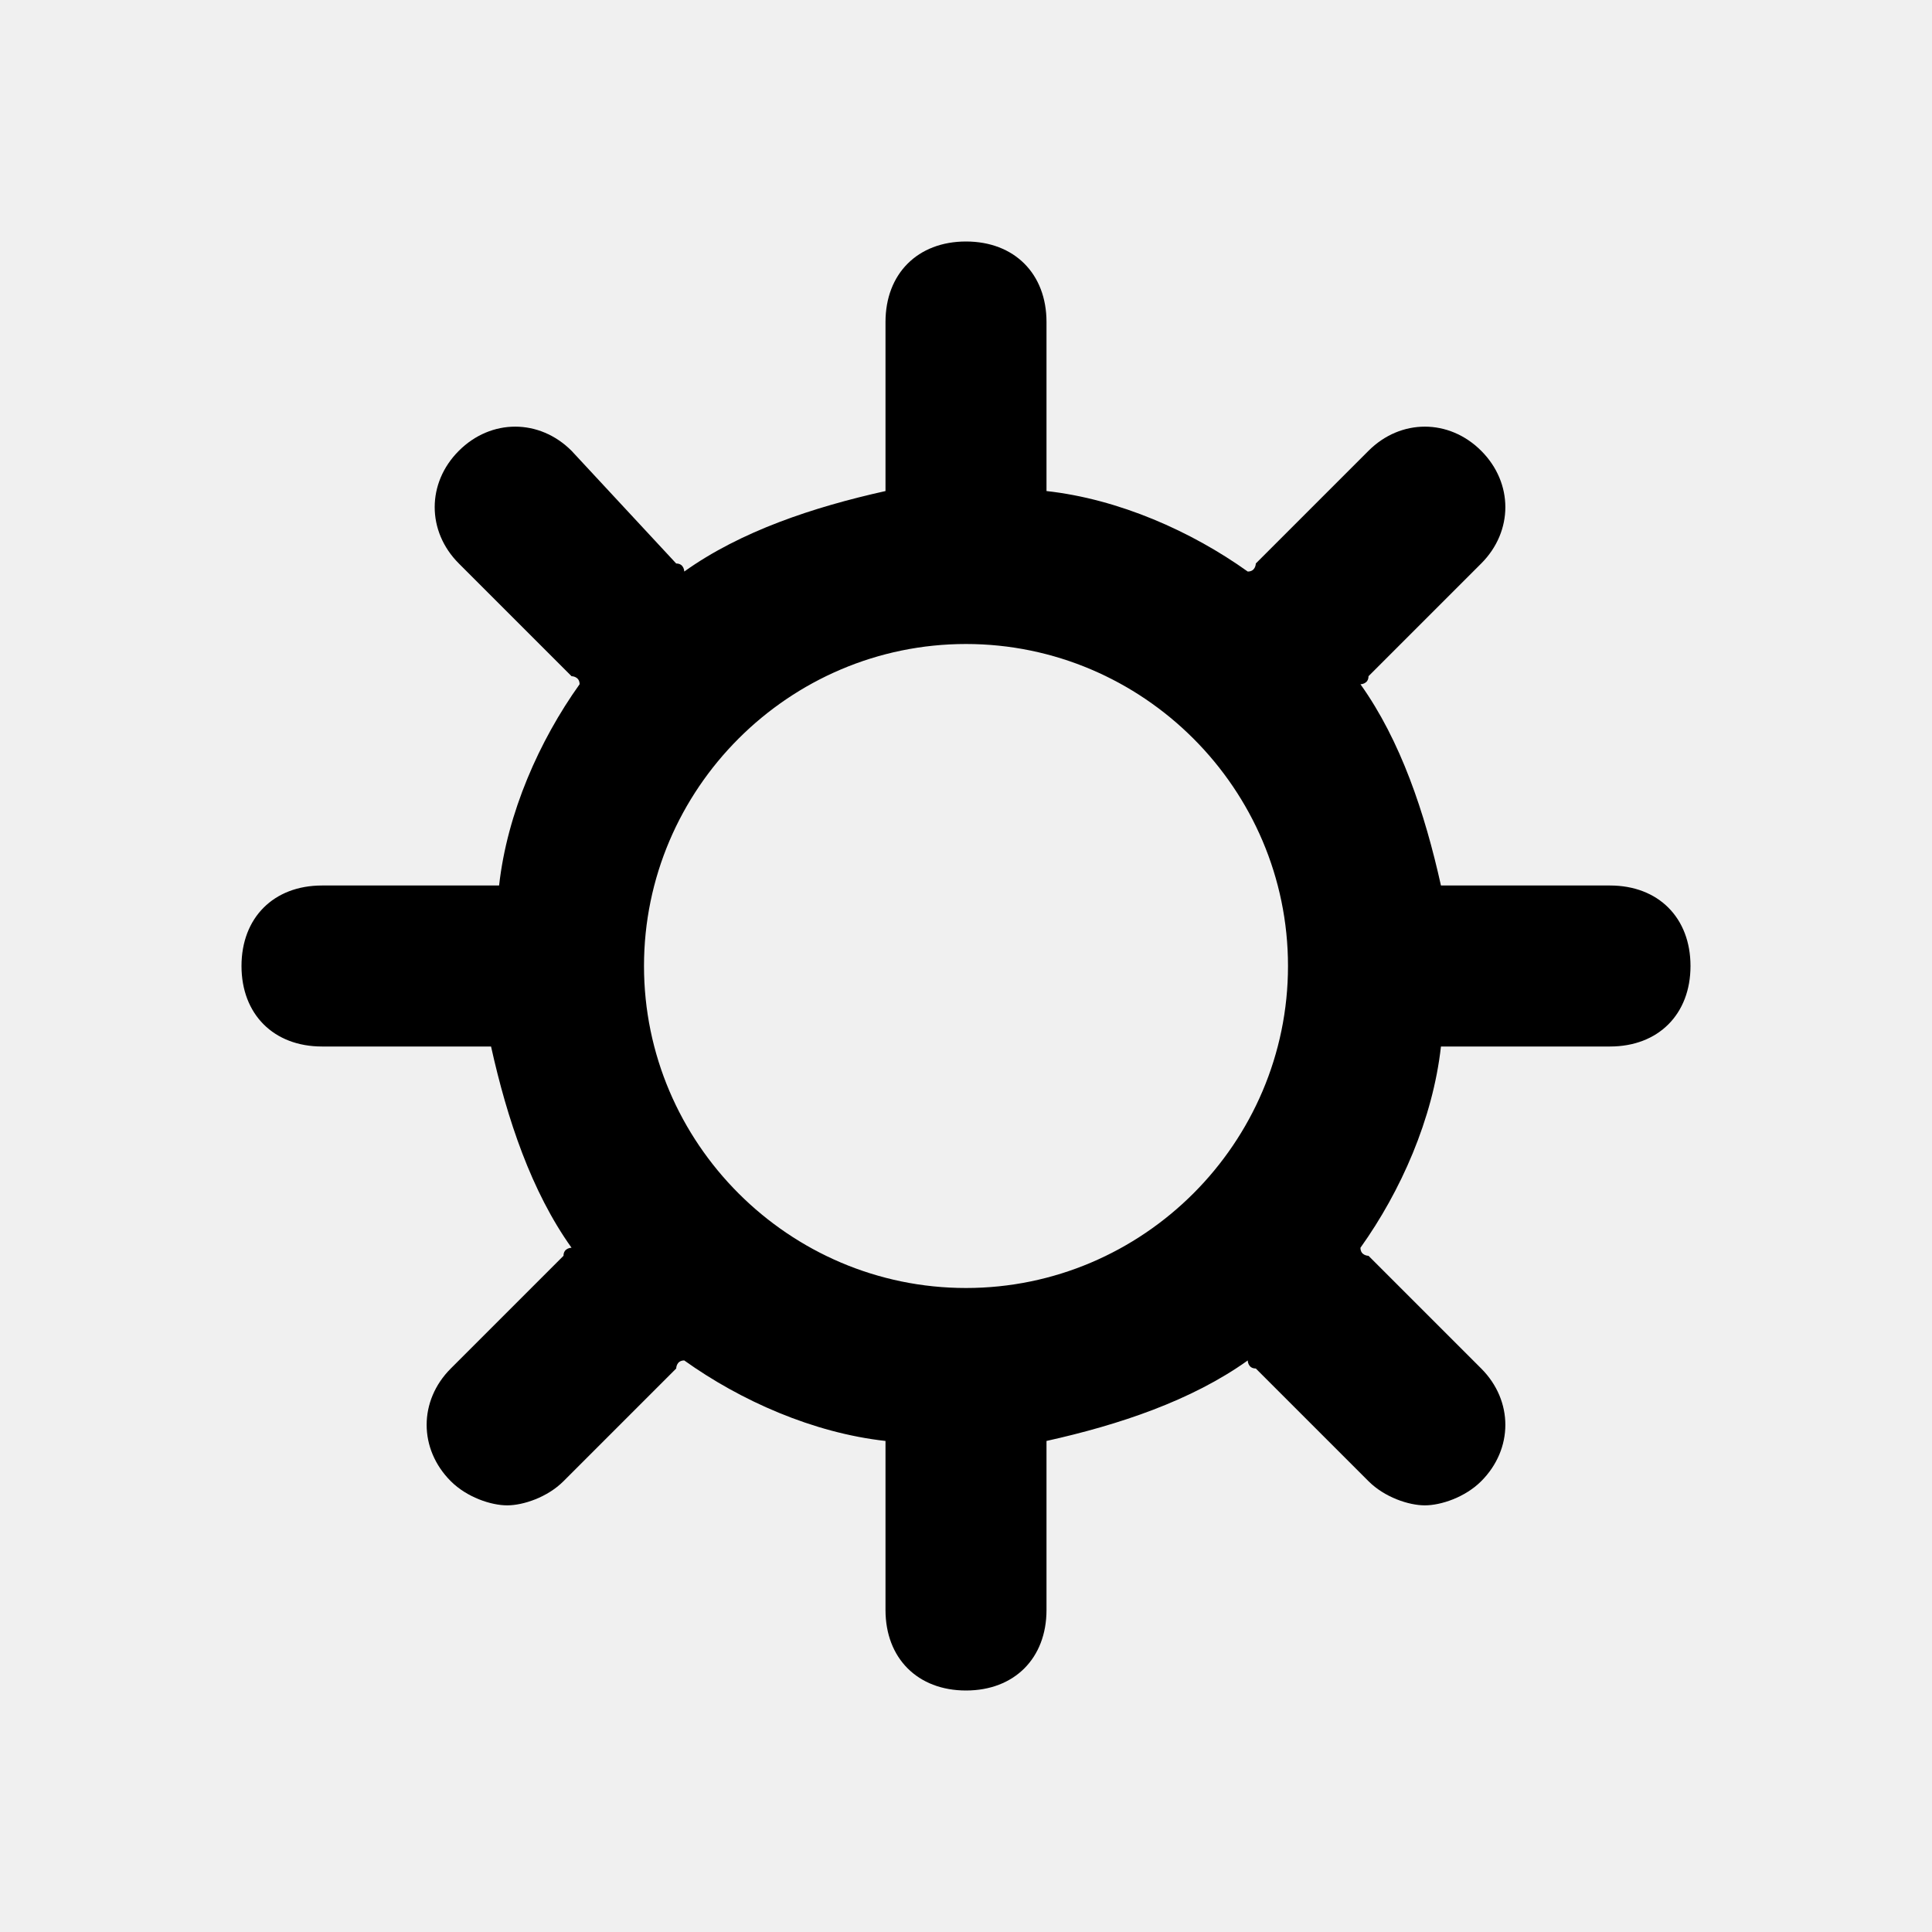
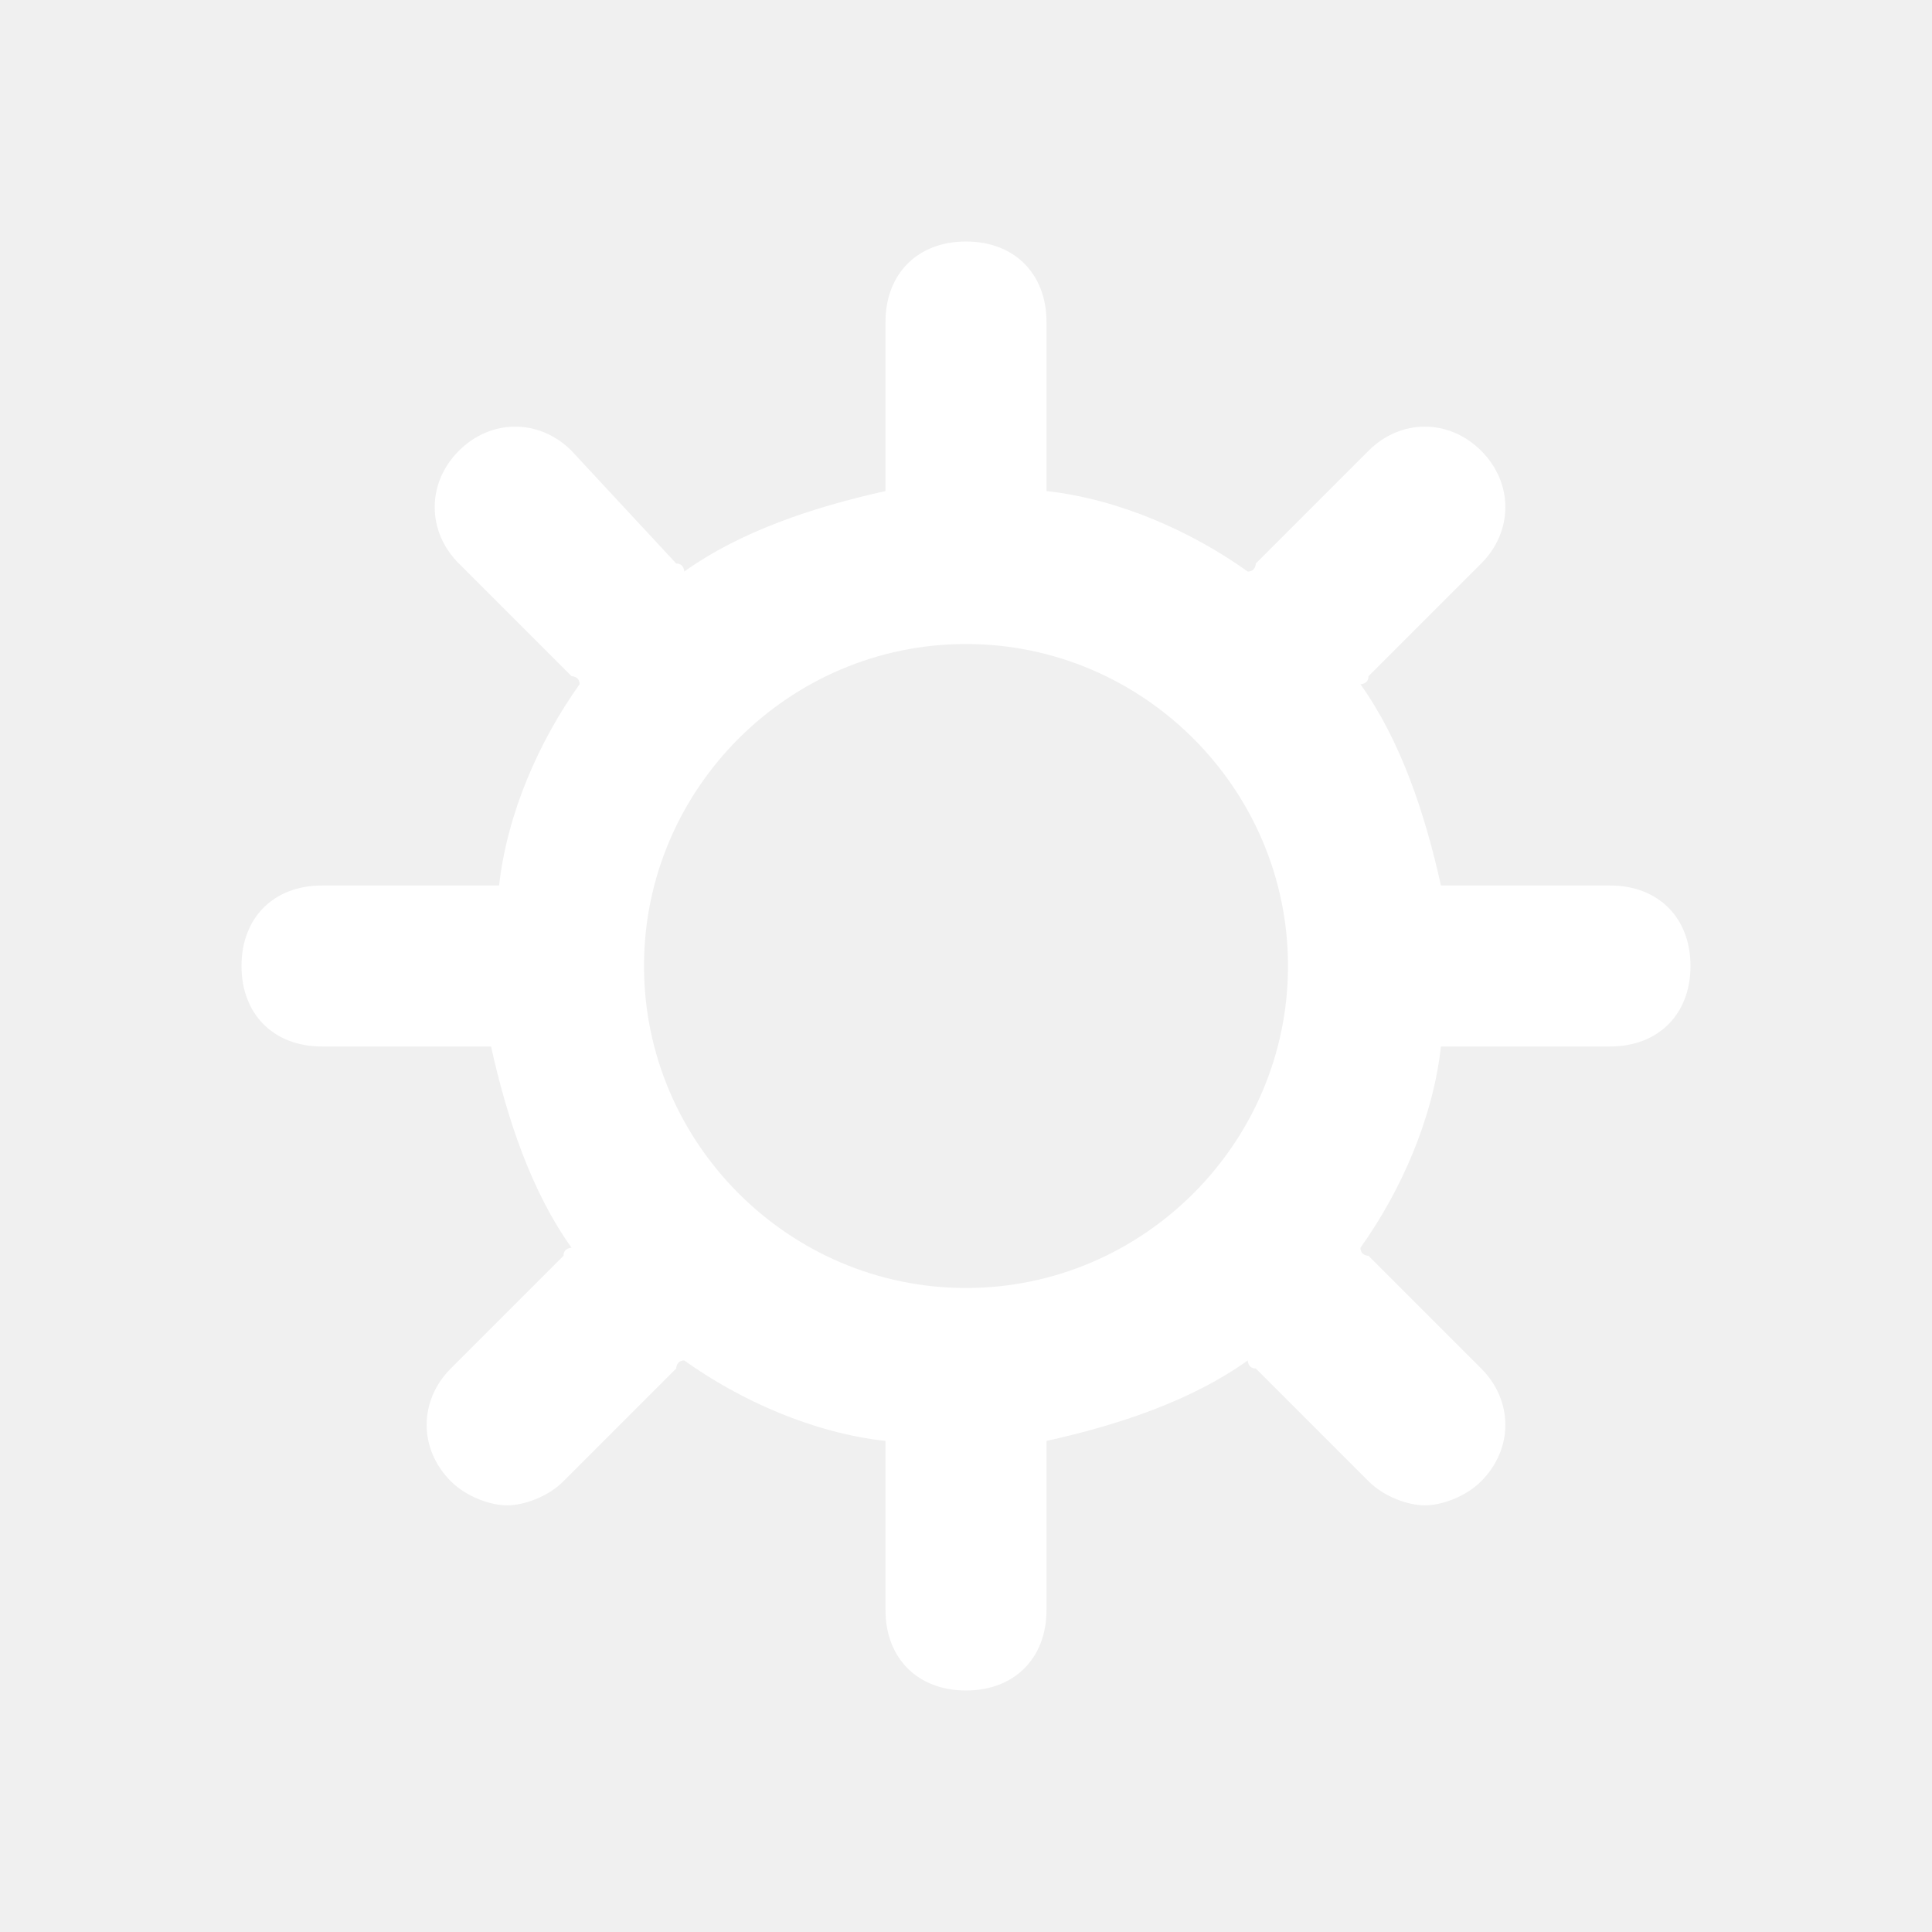
<svg xmlns="http://www.w3.org/2000/svg" width="800px" height="800px" viewBox="0 0 24 24" version="1.1" xml:space="preserve">
  <style type="text/css">
	.st0{opacity:0.2;fill:none;stroke:#000000;stroke-width:5.000000e-02;stroke-miterlimit:10;}
	.st1{fill:none;stroke:#000000;stroke-width:2;stroke-linecap:round;stroke-linejoin:round;stroke-miterlimit:10;}
</style>
  <g id="Layer_1" />
  <g id="Layer_2">
-     <path d="M20,11h-2c0,0-0.1,0-0.1,0c-0.2-0.9-0.5-1.8-1-2.5c0,0,0.1,0,0.1-0.1l1.4-1.4c0.4-0.4,0.4-1,0-1.4s-1-0.4-1.4,0l-1.4,1.4   c0,0,0,0.1-0.1,0.1c-0.7-0.5-1.6-0.9-2.5-1c0,0,0-0.1,0-0.1V4c0-0.6-0.4-1-1-1s-1,0.4-1,1v2c0,0,0,0.1,0,0.1   c-0.9,0.2-1.8,0.5-2.5,1c0,0,0-0.1-0.1-0.1L7.1,5.6c-0.4-0.4-1-0.4-1.4,0s-0.4,1,0,1.4l1.4,1.4c0,0,0.1,0,0.1,0.1   c-0.5,0.7-0.9,1.6-1,2.5c0,0-0.1,0-0.1,0H4c-0.6,0-1,0.4-1,1s0.4,1,1,1h2c0,0,0.1,0,0.1,0c0.2,0.9,0.5,1.8,1,2.5c0,0-0.1,0-0.1,0.1   l-1.4,1.4c-0.4,0.4-0.4,1,0,1.4c0.2,0.2,0.5,0.3,0.7,0.3s0.5-0.1,0.7-0.3l1.4-1.4c0,0,0-0.1,0.1-0.1c0.7,0.5,1.6,0.9,2.5,1   c0,0,0,0.1,0,0.1v2c0,0.6,0.4,1,1,1s1-0.4,1-1v-2c0,0,0-0.1,0-0.1c0.9-0.2,1.8-0.5,2.5-1c0,0,0,0.1,0.1,0.1l1.4,1.4   c0.2,0.2,0.5,0.3,0.7,0.3s0.5-0.1,0.7-0.3c0.4-0.4,0.4-1,0-1.4l-1.4-1.4c0,0-0.1,0-0.1-0.1c0.5-0.7,0.9-1.6,1-2.5c0,0,0.1,0,0.1,0   h2c0.6,0,1-0.4,1-1S20.6,11,20,11z M12,16c-2.2,0-4-1.8-4-4s1.8-4,4-4s4,1.8,4,4S14.2,16,12,16z" />
+     <path fill="#FFFFFF" d="M20,11h-2c0,0-0.1,0-0.1,0c-0.2-0.9-0.5-1.8-1-2.5c0,0,0.1,0,0.1-0.1l1.4-1.4c0.4-0.4,0.4-1,0-1.4s-1-0.4-1.4,0l-1.4,1.4   c0,0,0,0.1-0.1,0.1c-0.7-0.5-1.6-0.9-2.5-1c0,0,0-0.1,0-0.1V4c0-0.6-0.4-1-1-1s-1,0.4-1,1v2c0,0,0,0.1,0,0.1   c-0.9,0.2-1.8,0.5-2.5,1c0,0,0-0.1-0.1-0.1L7.1,5.6c-0.4-0.4-1-0.4-1.4,0s-0.4,1,0,1.4l1.4,1.4c0,0,0.1,0,0.1,0.1   c-0.5,0.7-0.9,1.6-1,2.5c0,0-0.1,0-0.1,0H4c-0.6,0-1,0.4-1,1s0.4,1,1,1h2c0,0,0.1,0,0.1,0c0.2,0.9,0.5,1.8,1,2.5c0,0-0.1,0-0.1,0.1   l-1.4,1.4c-0.4,0.4-0.4,1,0,1.4c0.2,0.2,0.5,0.3,0.7,0.3s0.5-0.1,0.7-0.3l1.4-1.4c0,0,0-0.1,0.1-0.1c0.7,0.5,1.6,0.9,2.5,1   c0,0,0,0.1,0,0.1v2c0,0.6,0.4,1,1,1s1-0.4,1-1v-2c0,0,0-0.1,0-0.1c0.9-0.2,1.8-0.5,2.5-1c0,0,0,0.1,0.1,0.1l1.4,1.4   c0.2,0.2,0.5,0.3,0.7,0.3s0.5-0.1,0.7-0.3c0.4-0.4,0.4-1,0-1.4l-1.4-1.4c0,0-0.1,0-0.1-0.1c0.5-0.7,0.9-1.6,1-2.5c0,0,0.1,0,0.1,0   h2c0.6,0,1-0.4,1-1S20.6,11,20,11z M12,16c-2.2,0-4-1.8-4-4s1.8-4,4-4s4,1.8,4,4S14.2,16,12,16z" />
  </g>
</svg>
